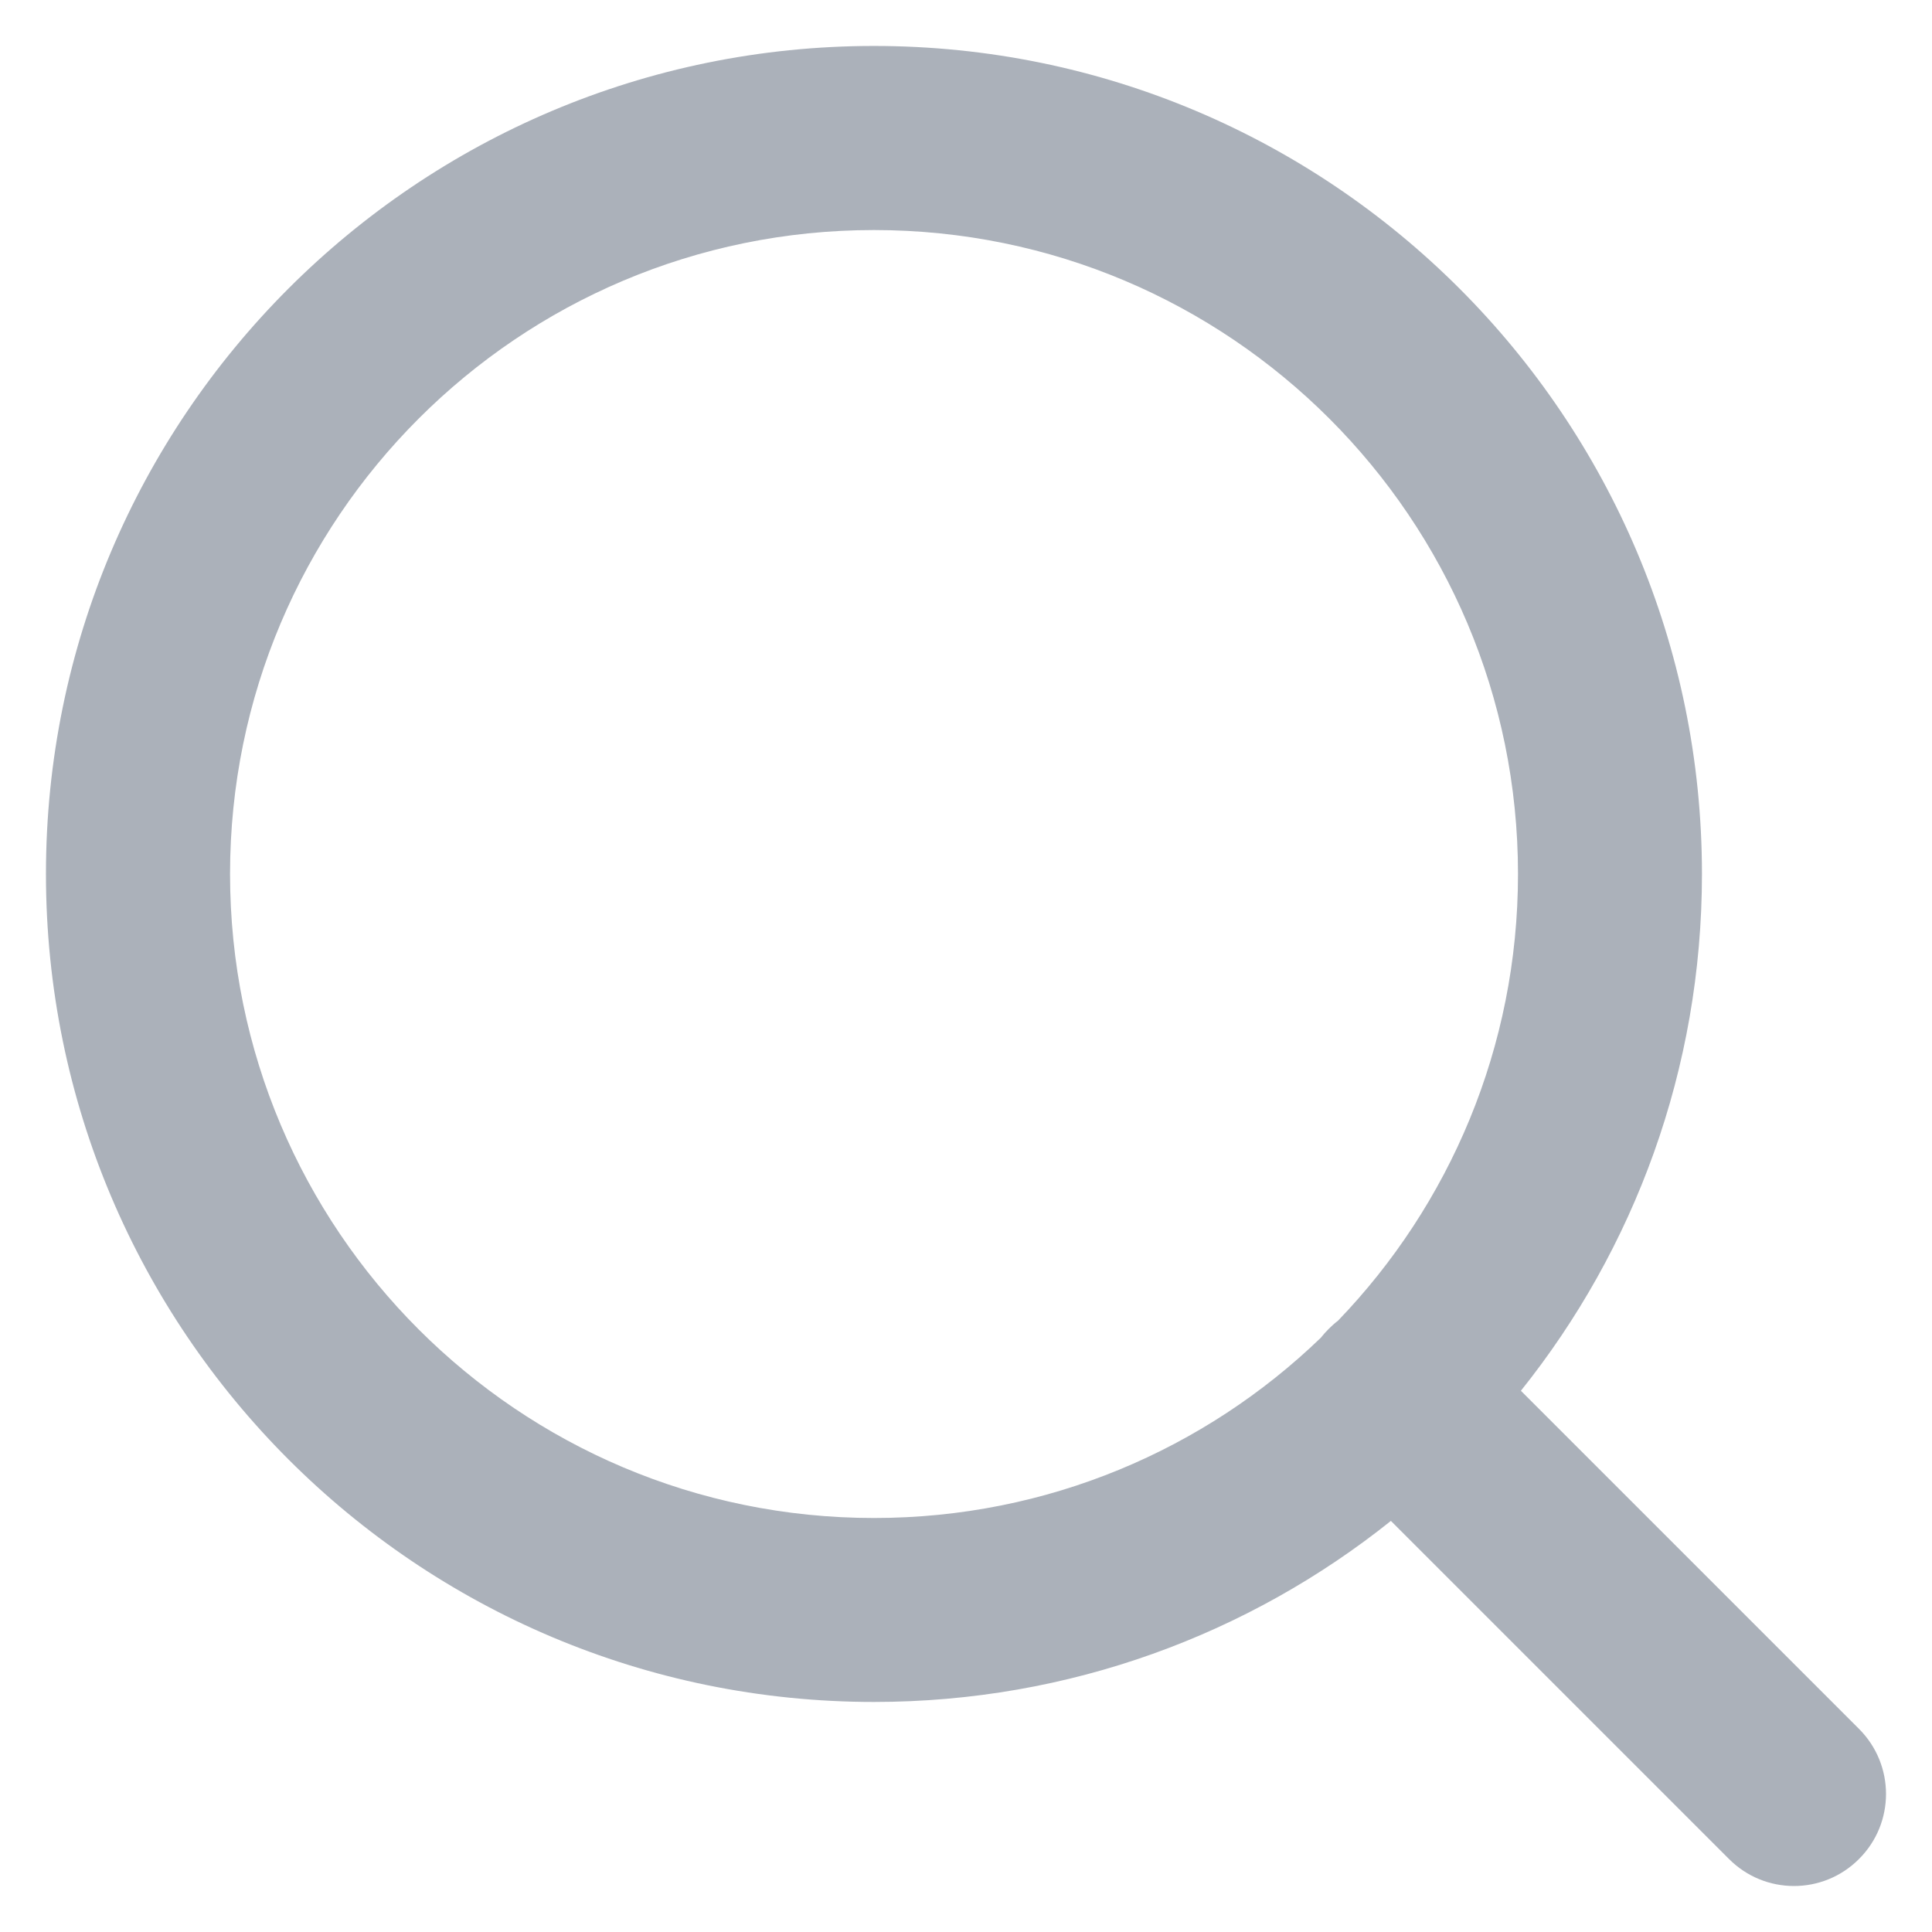
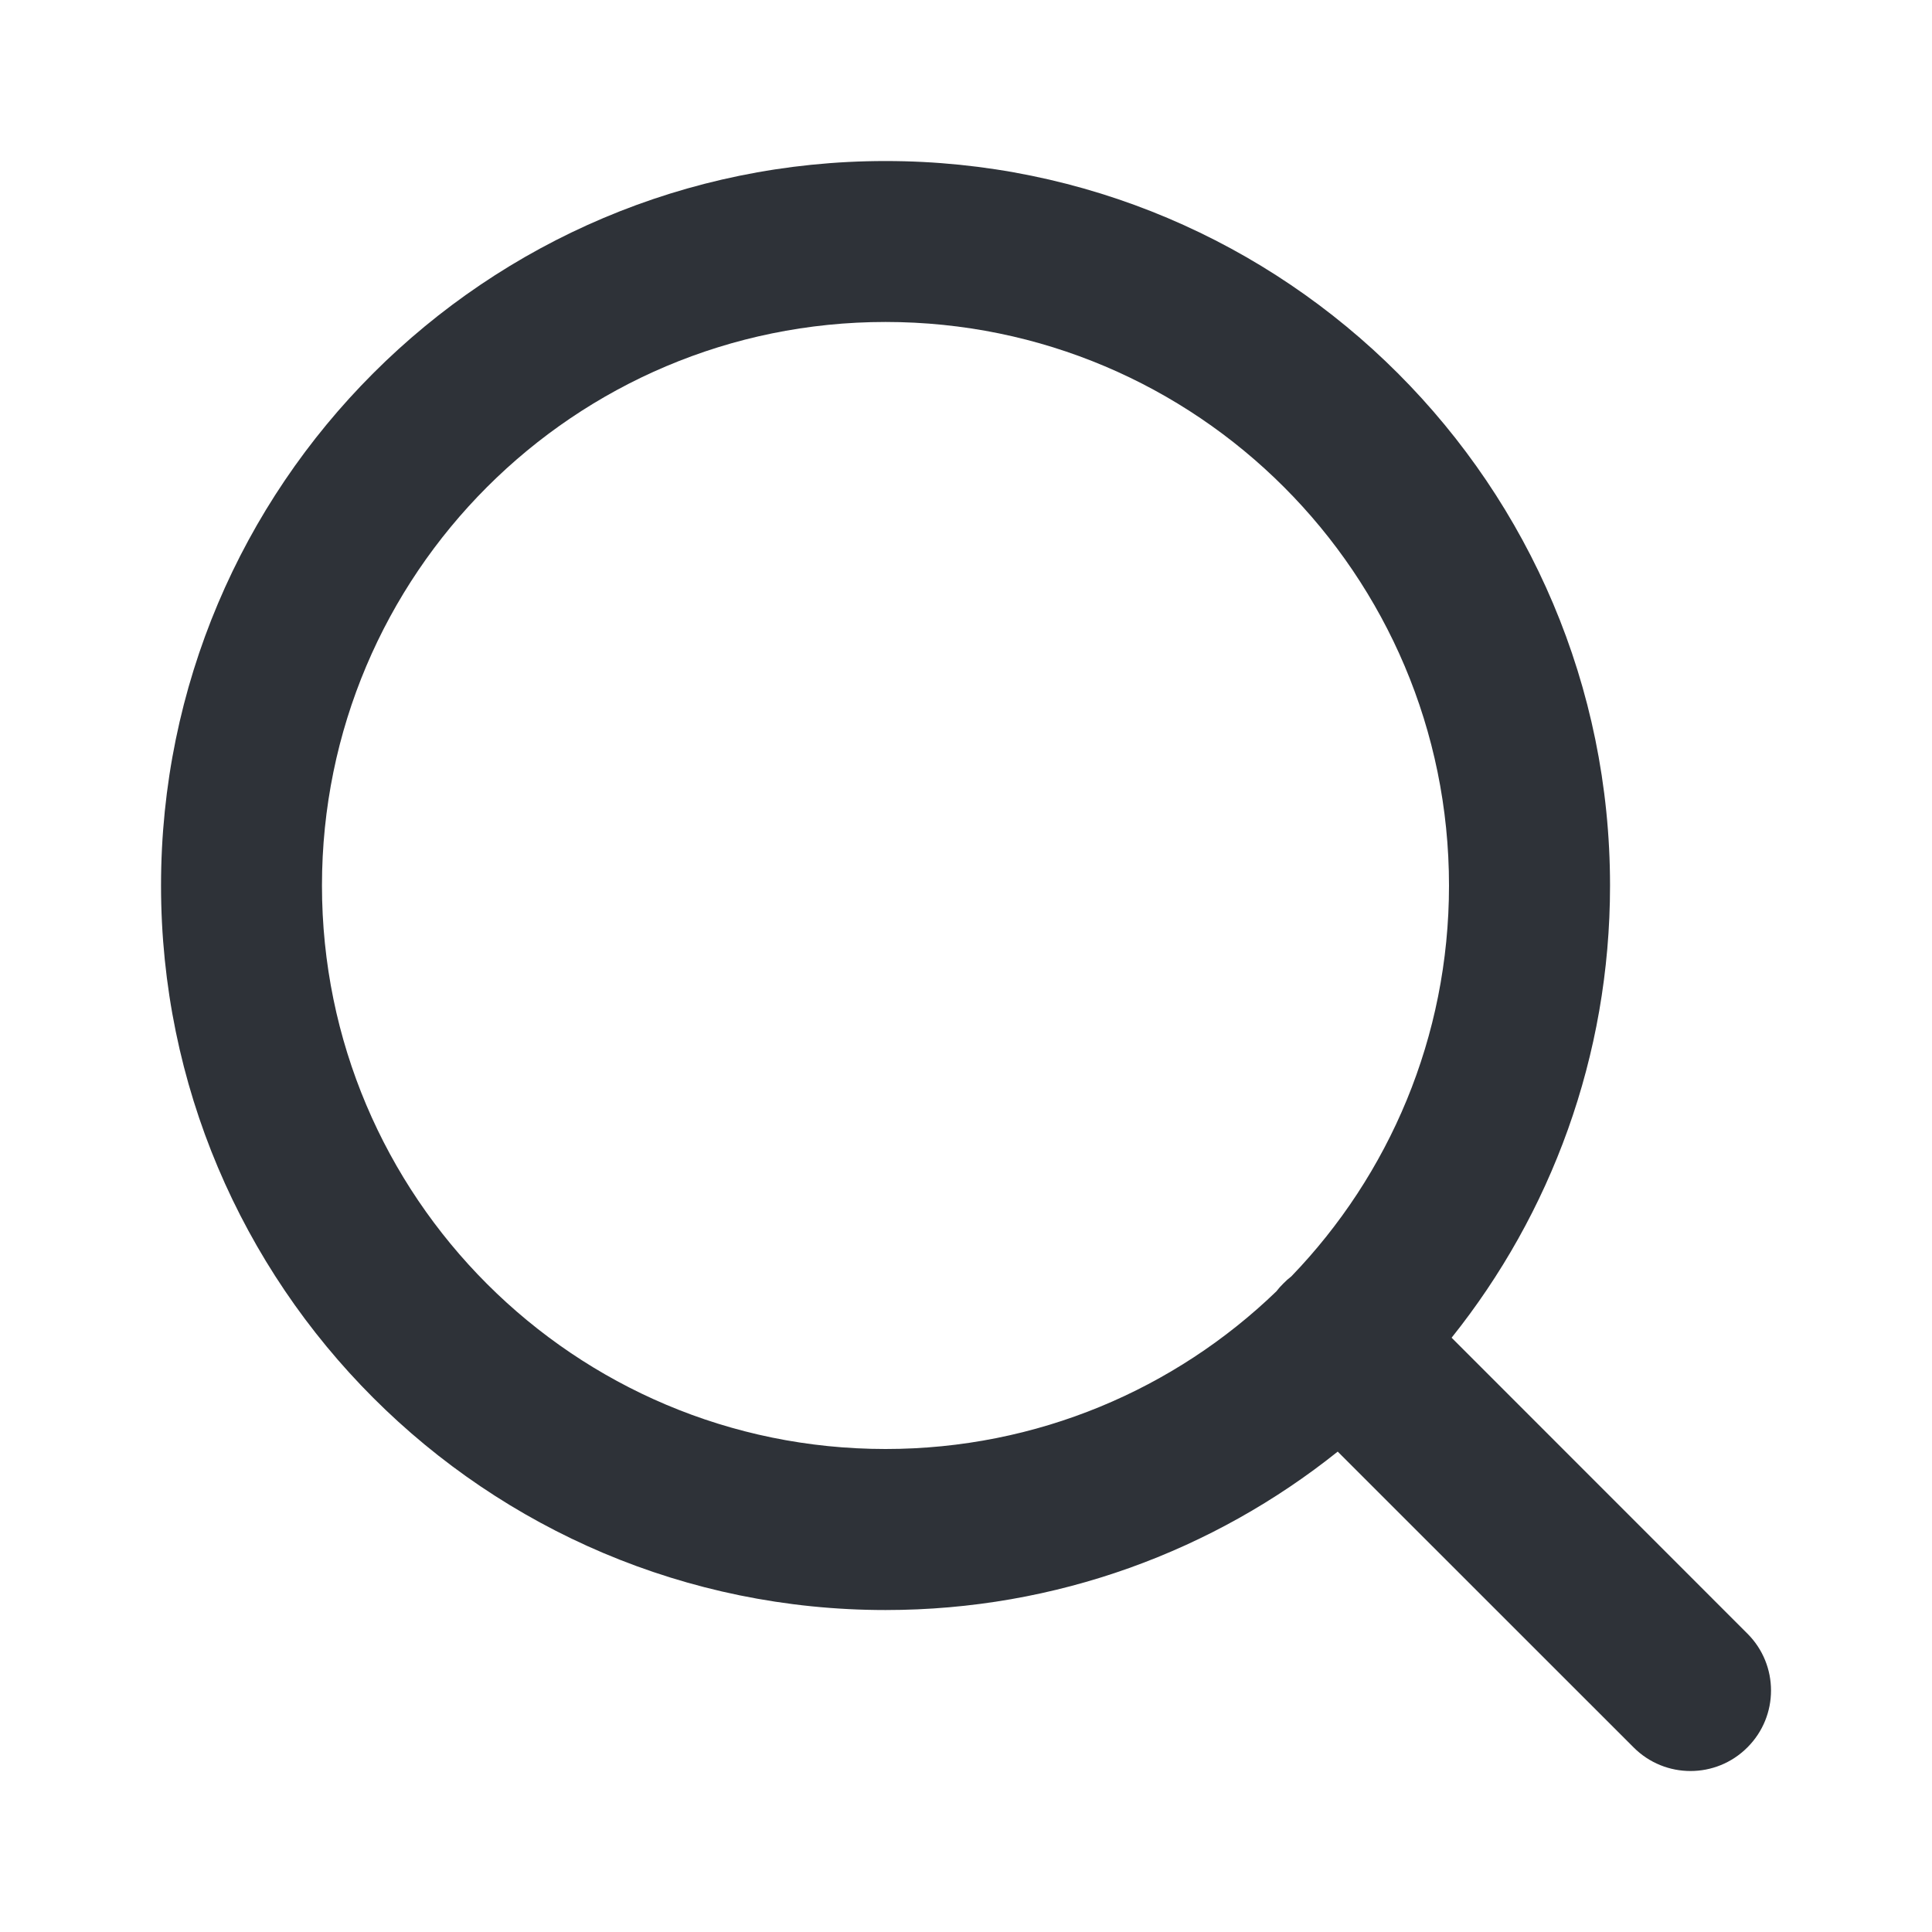
- <svg xmlns="http://www.w3.org/2000/svg" width="14" height="14" viewBox="0 0 14 14" fill="none">
-   <path fill-rule="evenodd" clip-rule="evenodd" d="M10.079 11.021C9.052 11.842 7.75 12.333 6.333 12.333C3.02 12.333 0.333 9.647 0.333 6.333C0.333 3.02 3.02 0.333 6.333 0.333C9.647 0.333 12.333 3.02 12.333 6.333C12.333 7.75 11.842 9.052 11.021 10.078L13.471 12.528C13.732 12.789 13.732 13.211 13.471 13.471C13.211 13.732 12.789 13.732 12.529 13.471L10.079 11.021ZM1.667 6.333C1.667 3.756 3.756 1.667 6.333 1.667C8.911 1.667 11 3.756 11 6.333C11 7.59 10.503 8.732 9.695 9.571C9.672 9.588 9.65 9.608 9.629 9.629C9.608 9.65 9.588 9.672 9.571 9.694C8.732 10.503 7.591 11 6.333 11C3.756 11 1.667 8.911 1.667 6.333Z" fill="#ABB1BA" />
+ <svg xmlns="http://www.w3.org/2000/svg" width="20" height="20" viewBox="0 0 20 20" fill="none">
+   <path fill-rule="evenodd" clip-rule="evenodd" d="M13.848 15.027C12.565 16.053 10.938 16.667 9.167 16.667C5.025 16.667 1.667 13.309 1.667 9.167C1.667 5.025 5.025 1.667 9.167 1.667C13.309 1.667 16.667 5.025 16.667 9.167C16.667 10.938 16.053 12.565 15.027 13.848L18.089 16.911C18.415 17.236 18.415 17.764 18.089 18.089C17.764 18.415 17.236 18.415 16.911 18.089L13.848 15.027ZM3.333 9.167C3.333 5.945 5.945 3.333 9.167 3.333C12.388 3.333 15 5.945 15 9.167C15 10.738 14.379 12.164 13.368 13.213C13.339 13.235 13.312 13.259 13.286 13.286C13.259 13.312 13.235 13.339 13.213 13.368C12.165 14.379 10.738 15 9.167 15C5.945 15 3.333 12.388 3.333 9.167Z" fill="#2E3238" />
</svg>
